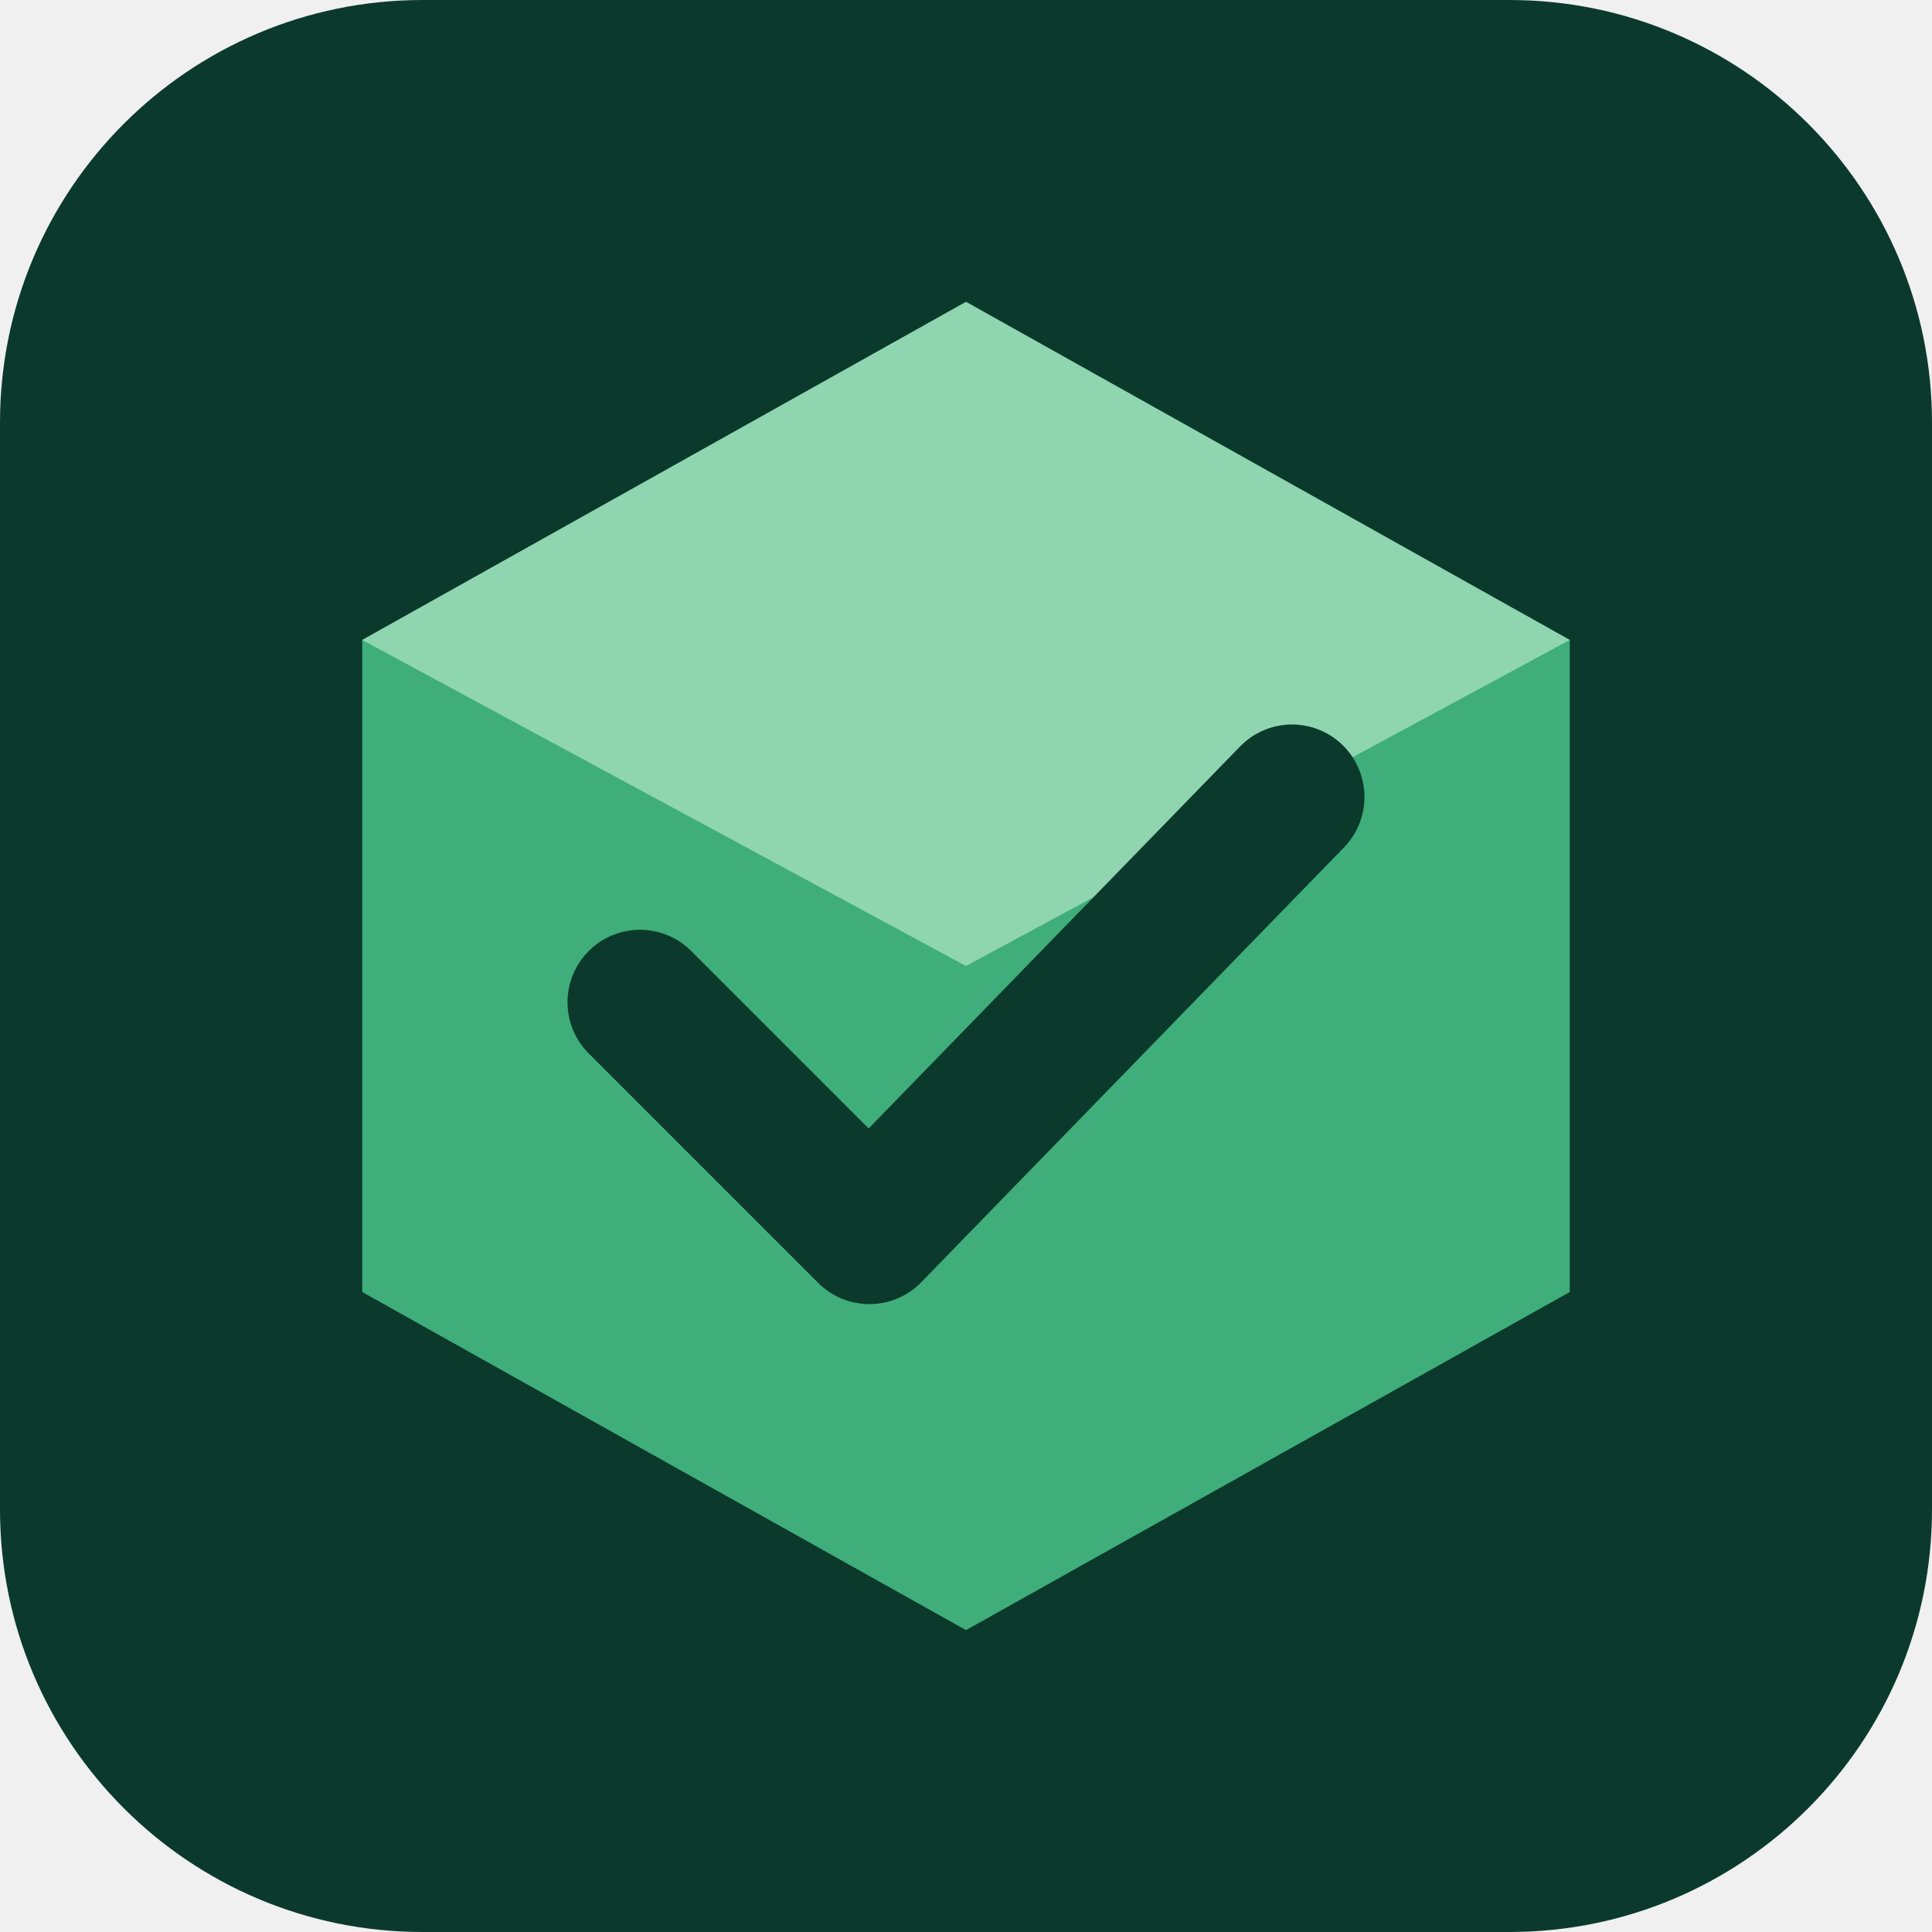
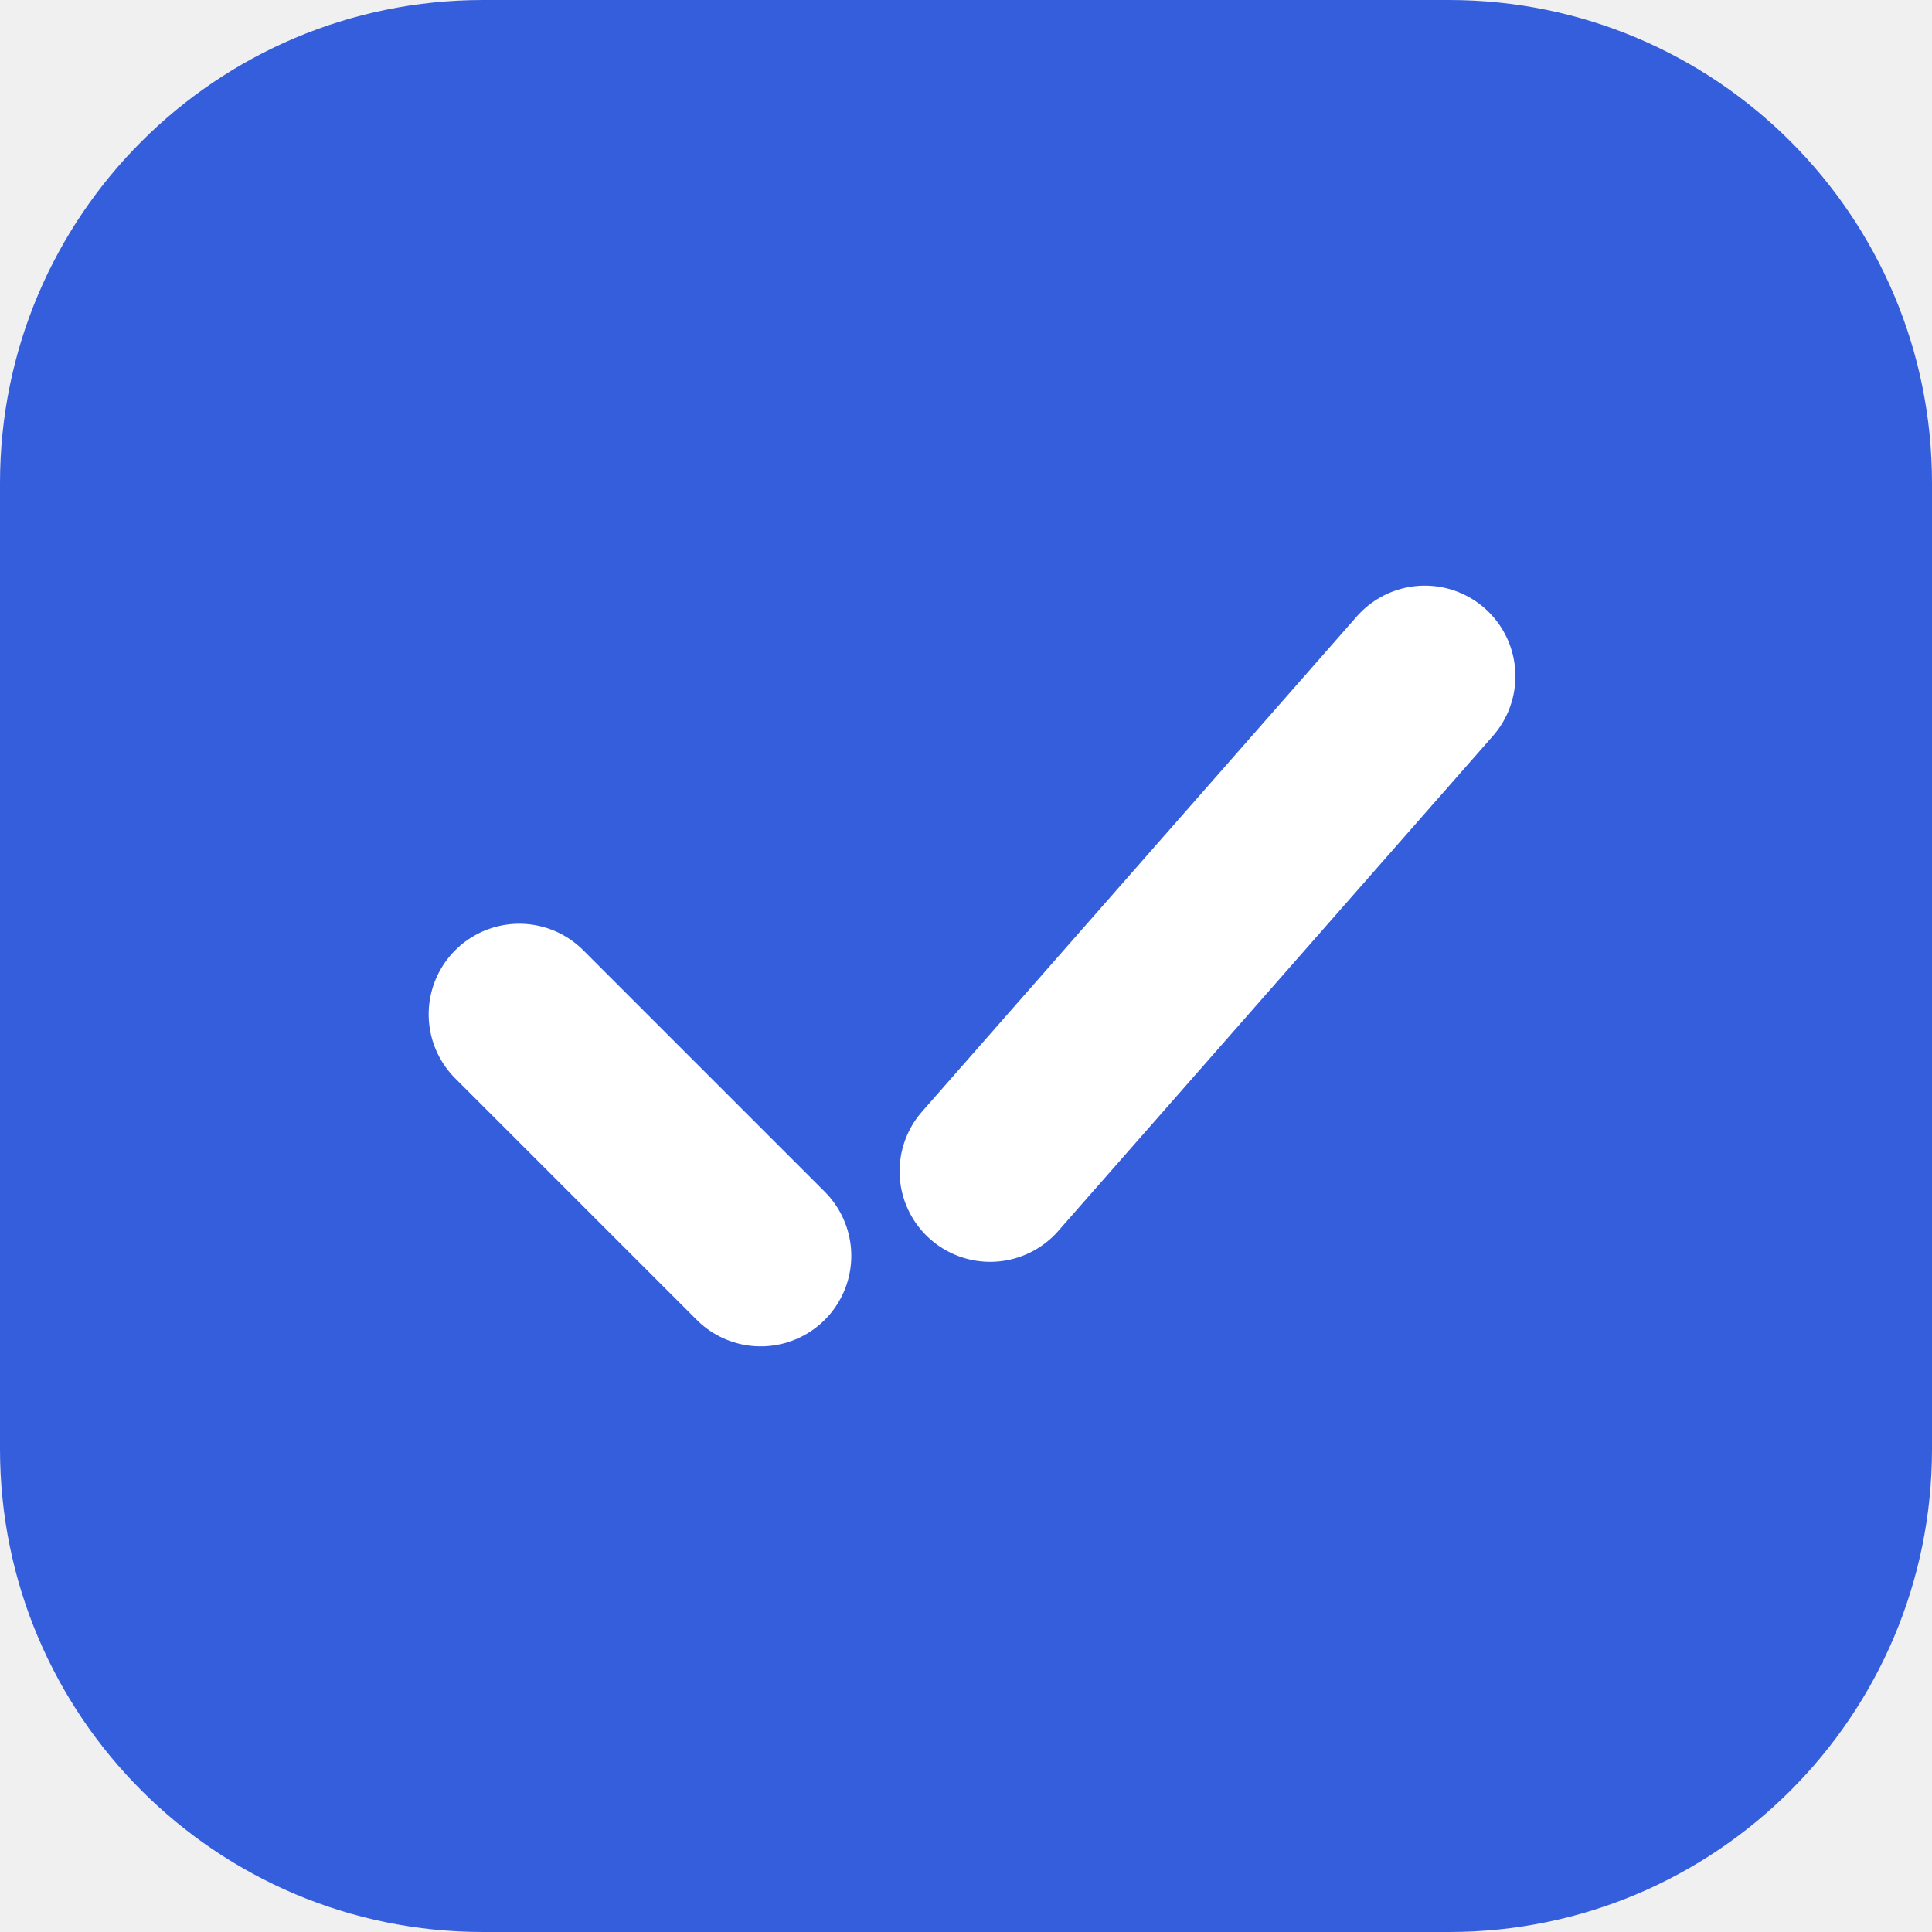
<svg xmlns="http://www.w3.org/2000/svg" viewBox="0 0 32 32">
-   <rect width="32" height="32" rx="7" fill="#0b3a2c" />
-   <path d="M16 5 26 10.6v10.8L16 27 6 21.4V10.6z" fill="#3fae7a" />
-   <path d="M16 5 26 10.6 16 16 6 10.6z" fill="#8fd6b0" />
-   <path d="M10.6 16.6 14.4 20.4l7-7.2" fill="none" stroke="#0b3a2c" stroke-width="2.4" stroke-linecap="round" stroke-linejoin="round" />
+   <rect width="32" height="32" rx="8" fill="#355edd" />
+   <path d="M8.6 16.8 12.6 20.8M16.4 19.4 23.6 11.2" fill="none" stroke="#fff" stroke-width="3" stroke-linecap="round" />
</svg>
